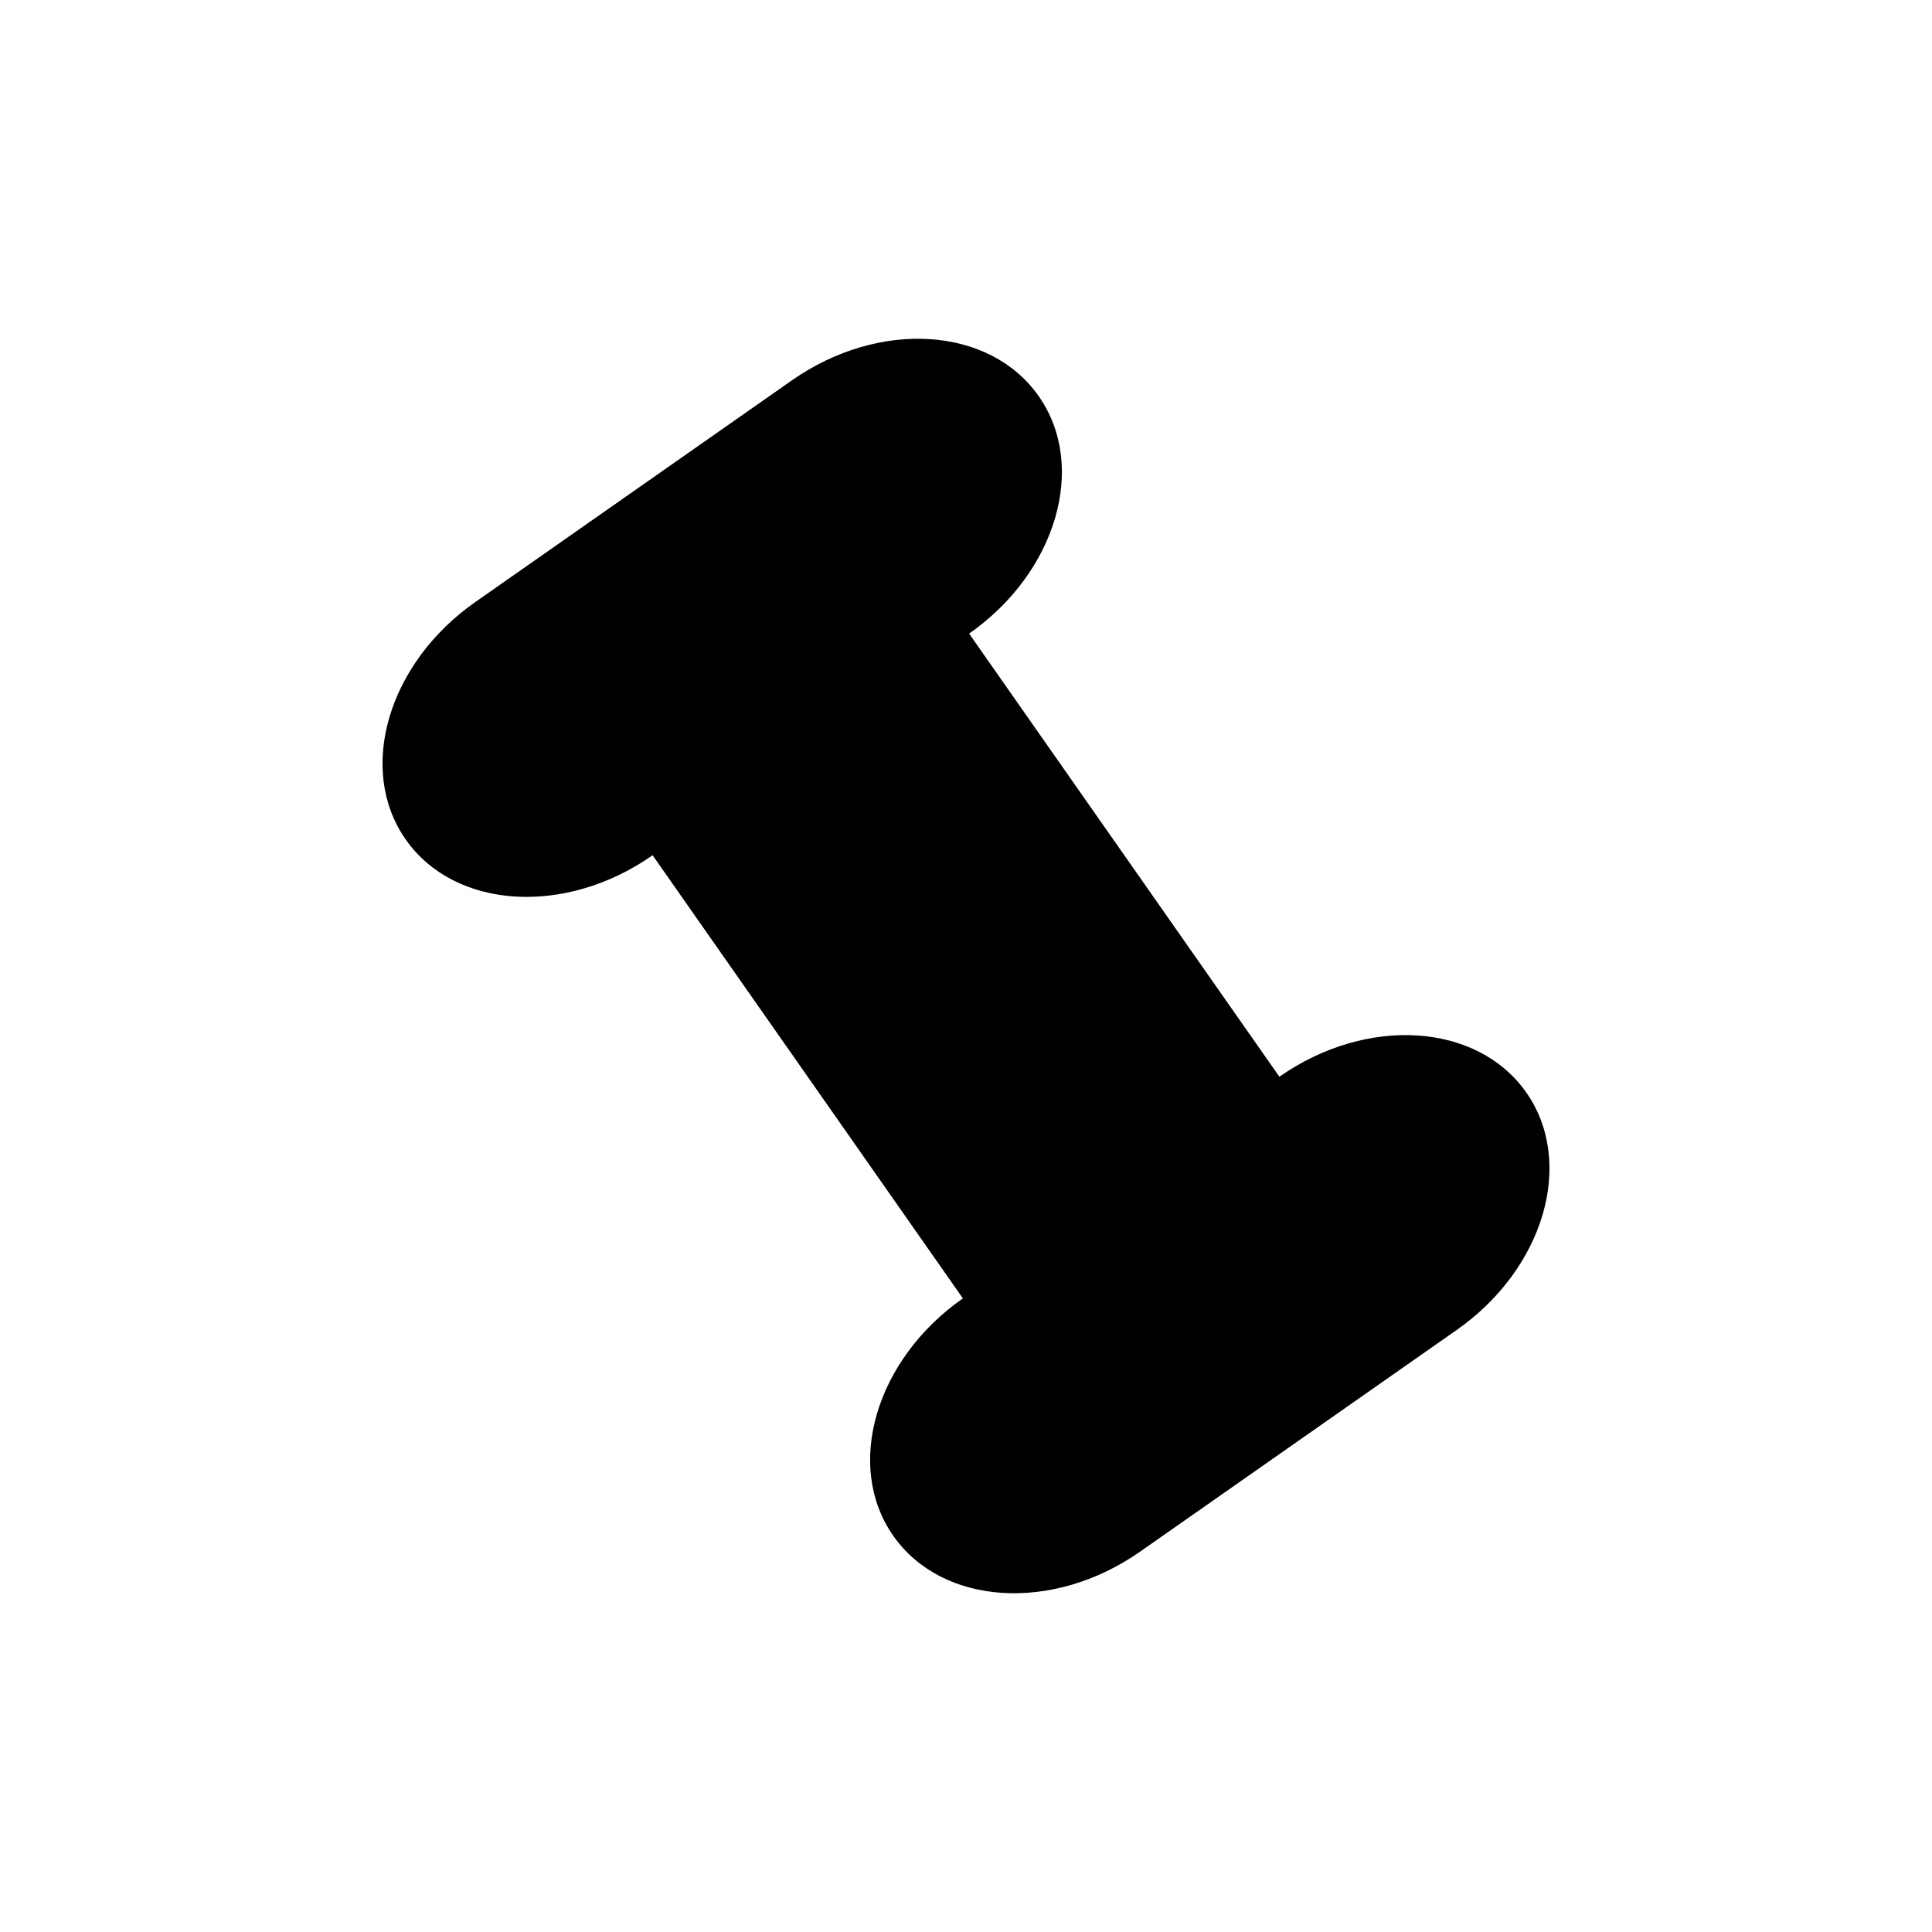
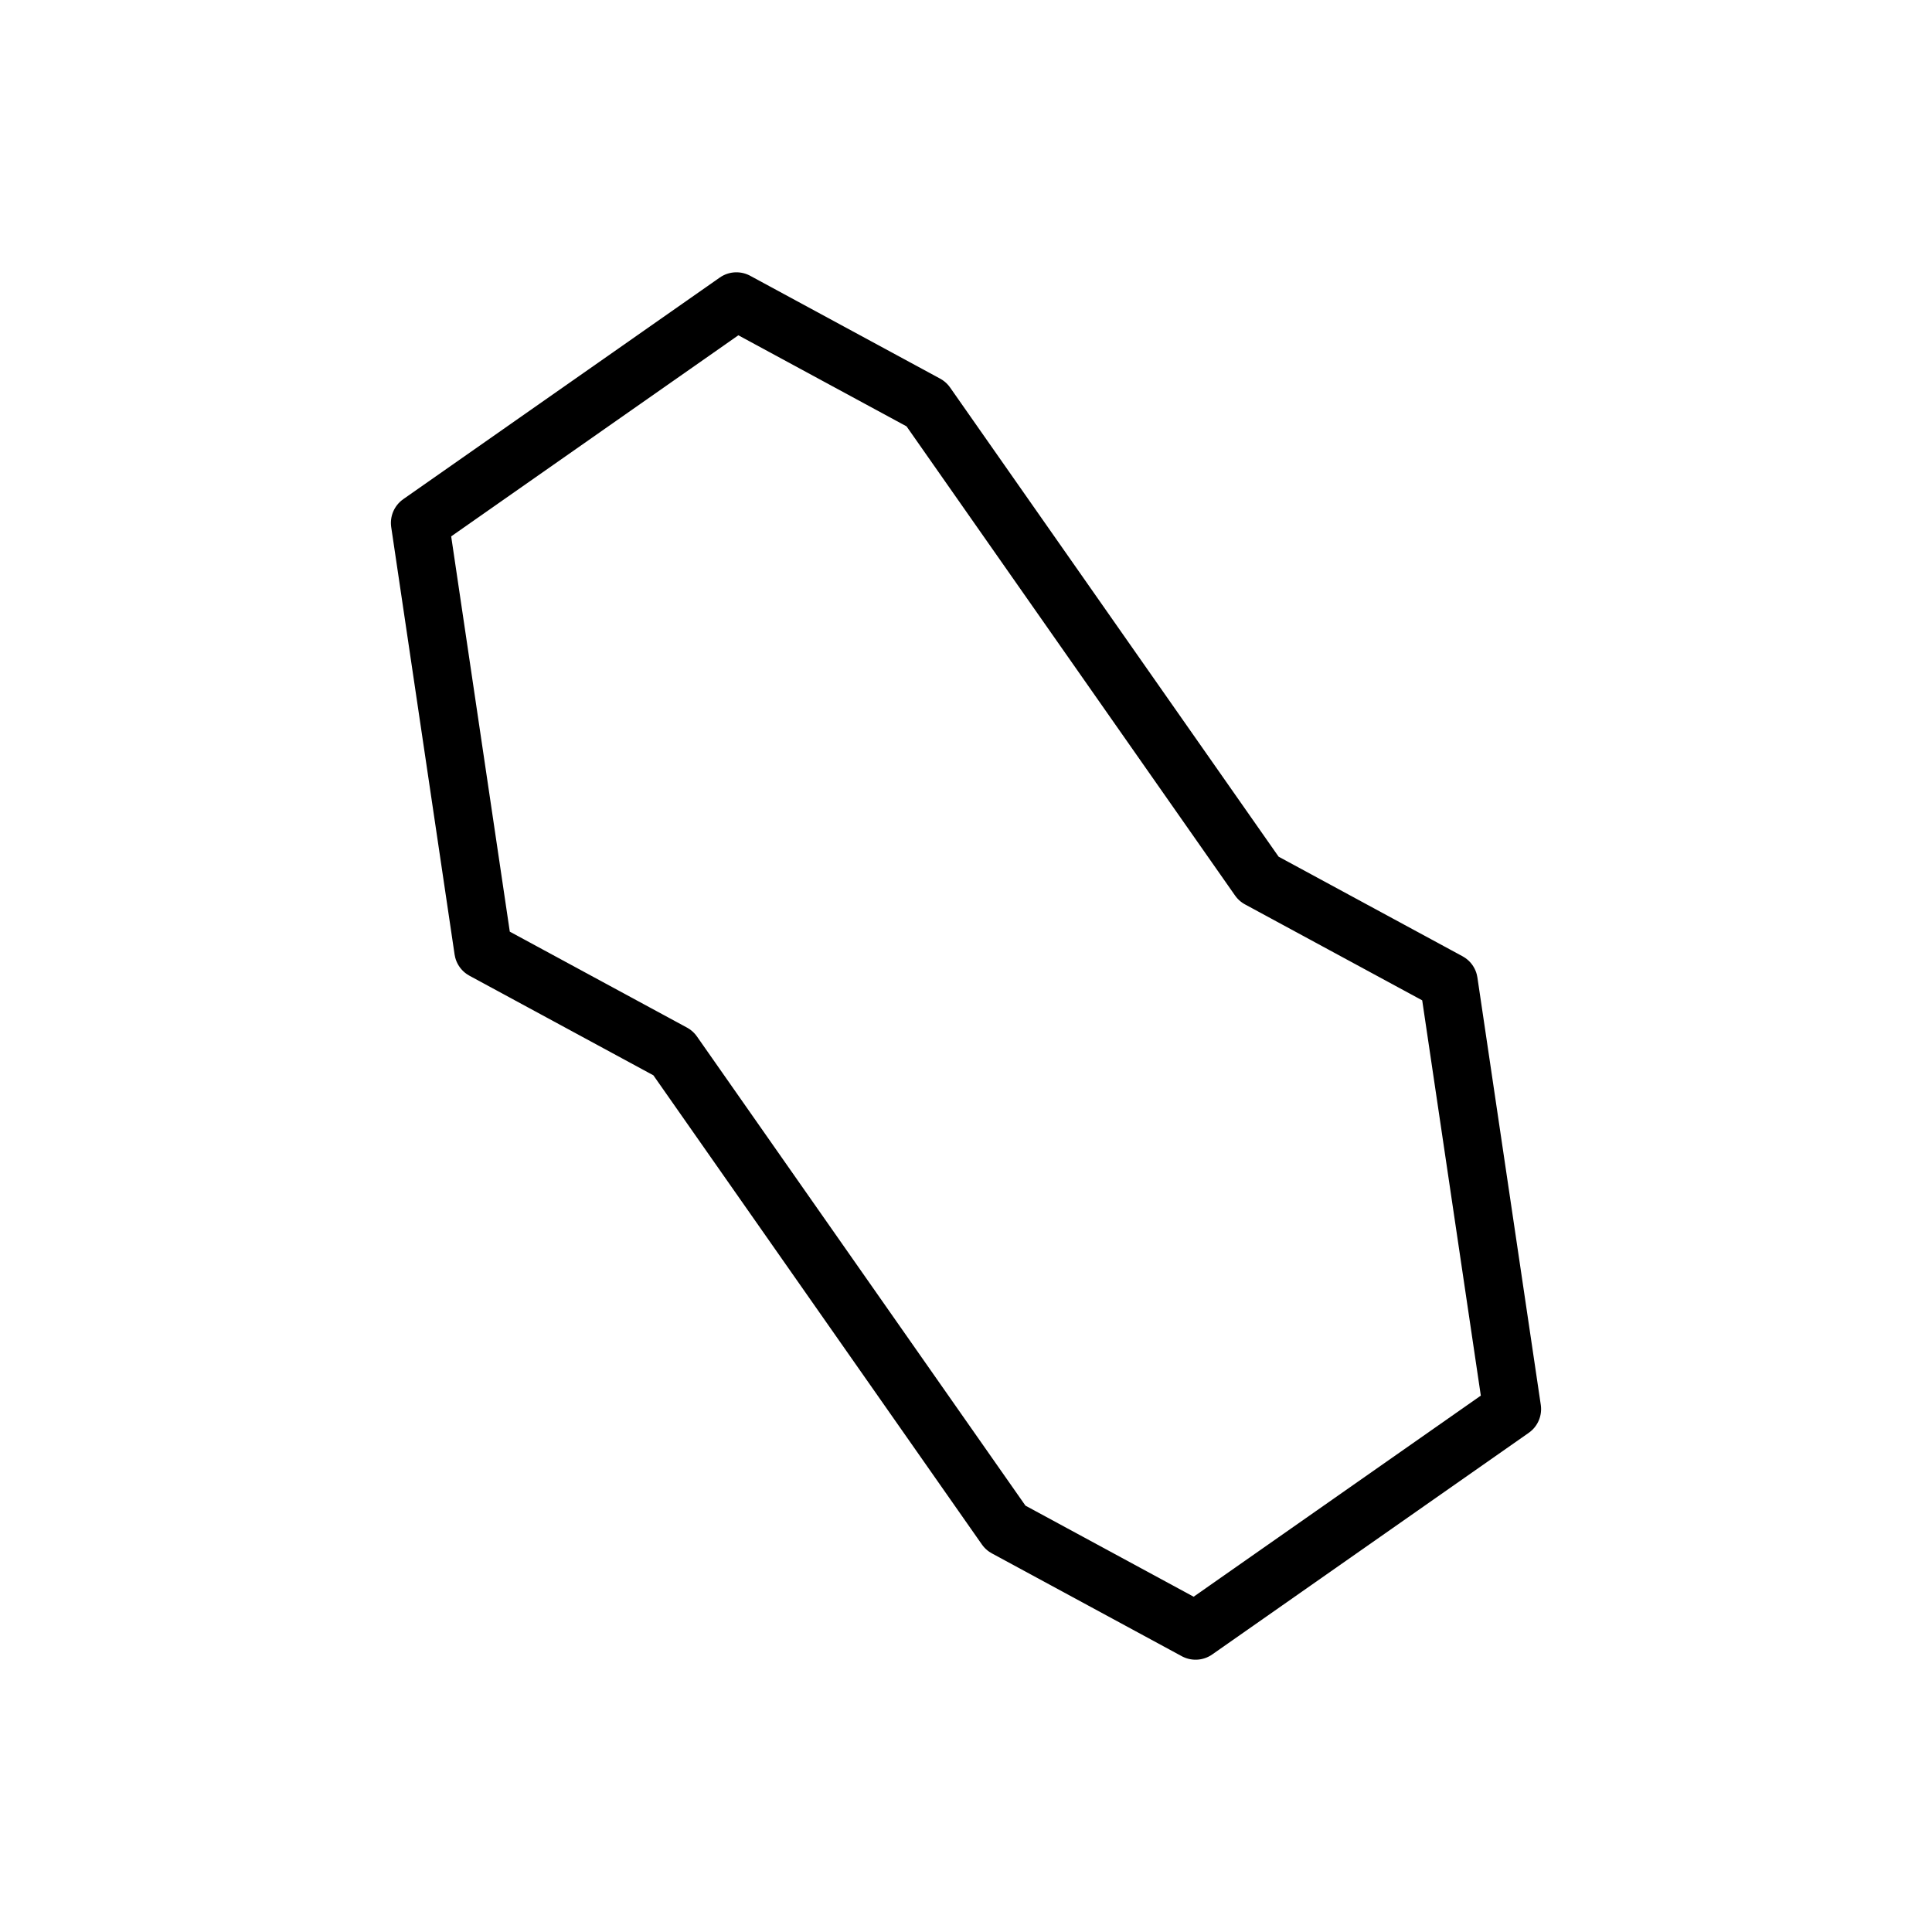
- <svg xmlns="http://www.w3.org/2000/svg" width="360" height="360" viewBox="0 0 100 100" fill="currentColor" stroke="none">
-   <g transform="rotate(-35 50 50)">
-     <path d="       M 40 20       L 60 20       A 10 8 0 0 1 60 36       L 60 64       A 10 8 0 0 1 60 80       L 40 80       A 10 8 0 0 1 40 64       L 40 36       A 10 8 0 0 1 40 20       Z     " />
-   </g>
+ <svg xmlns="http://www.w3.org/2000/svg" width="36" height="36" viewBox="0 0 100 100" fill="none" stroke="currentColor" stroke-width="3" stroke-linecap="round" stroke-linejoin="round">
+   <path d="     M 40 15     L 60 15     L 65 25     L 65 55     L 70 65     L 60 85     L 40 85     L 35 75     L 35 45     L 30 35     Z   " transform="rotate(-35 50 50)" />
</svg>
